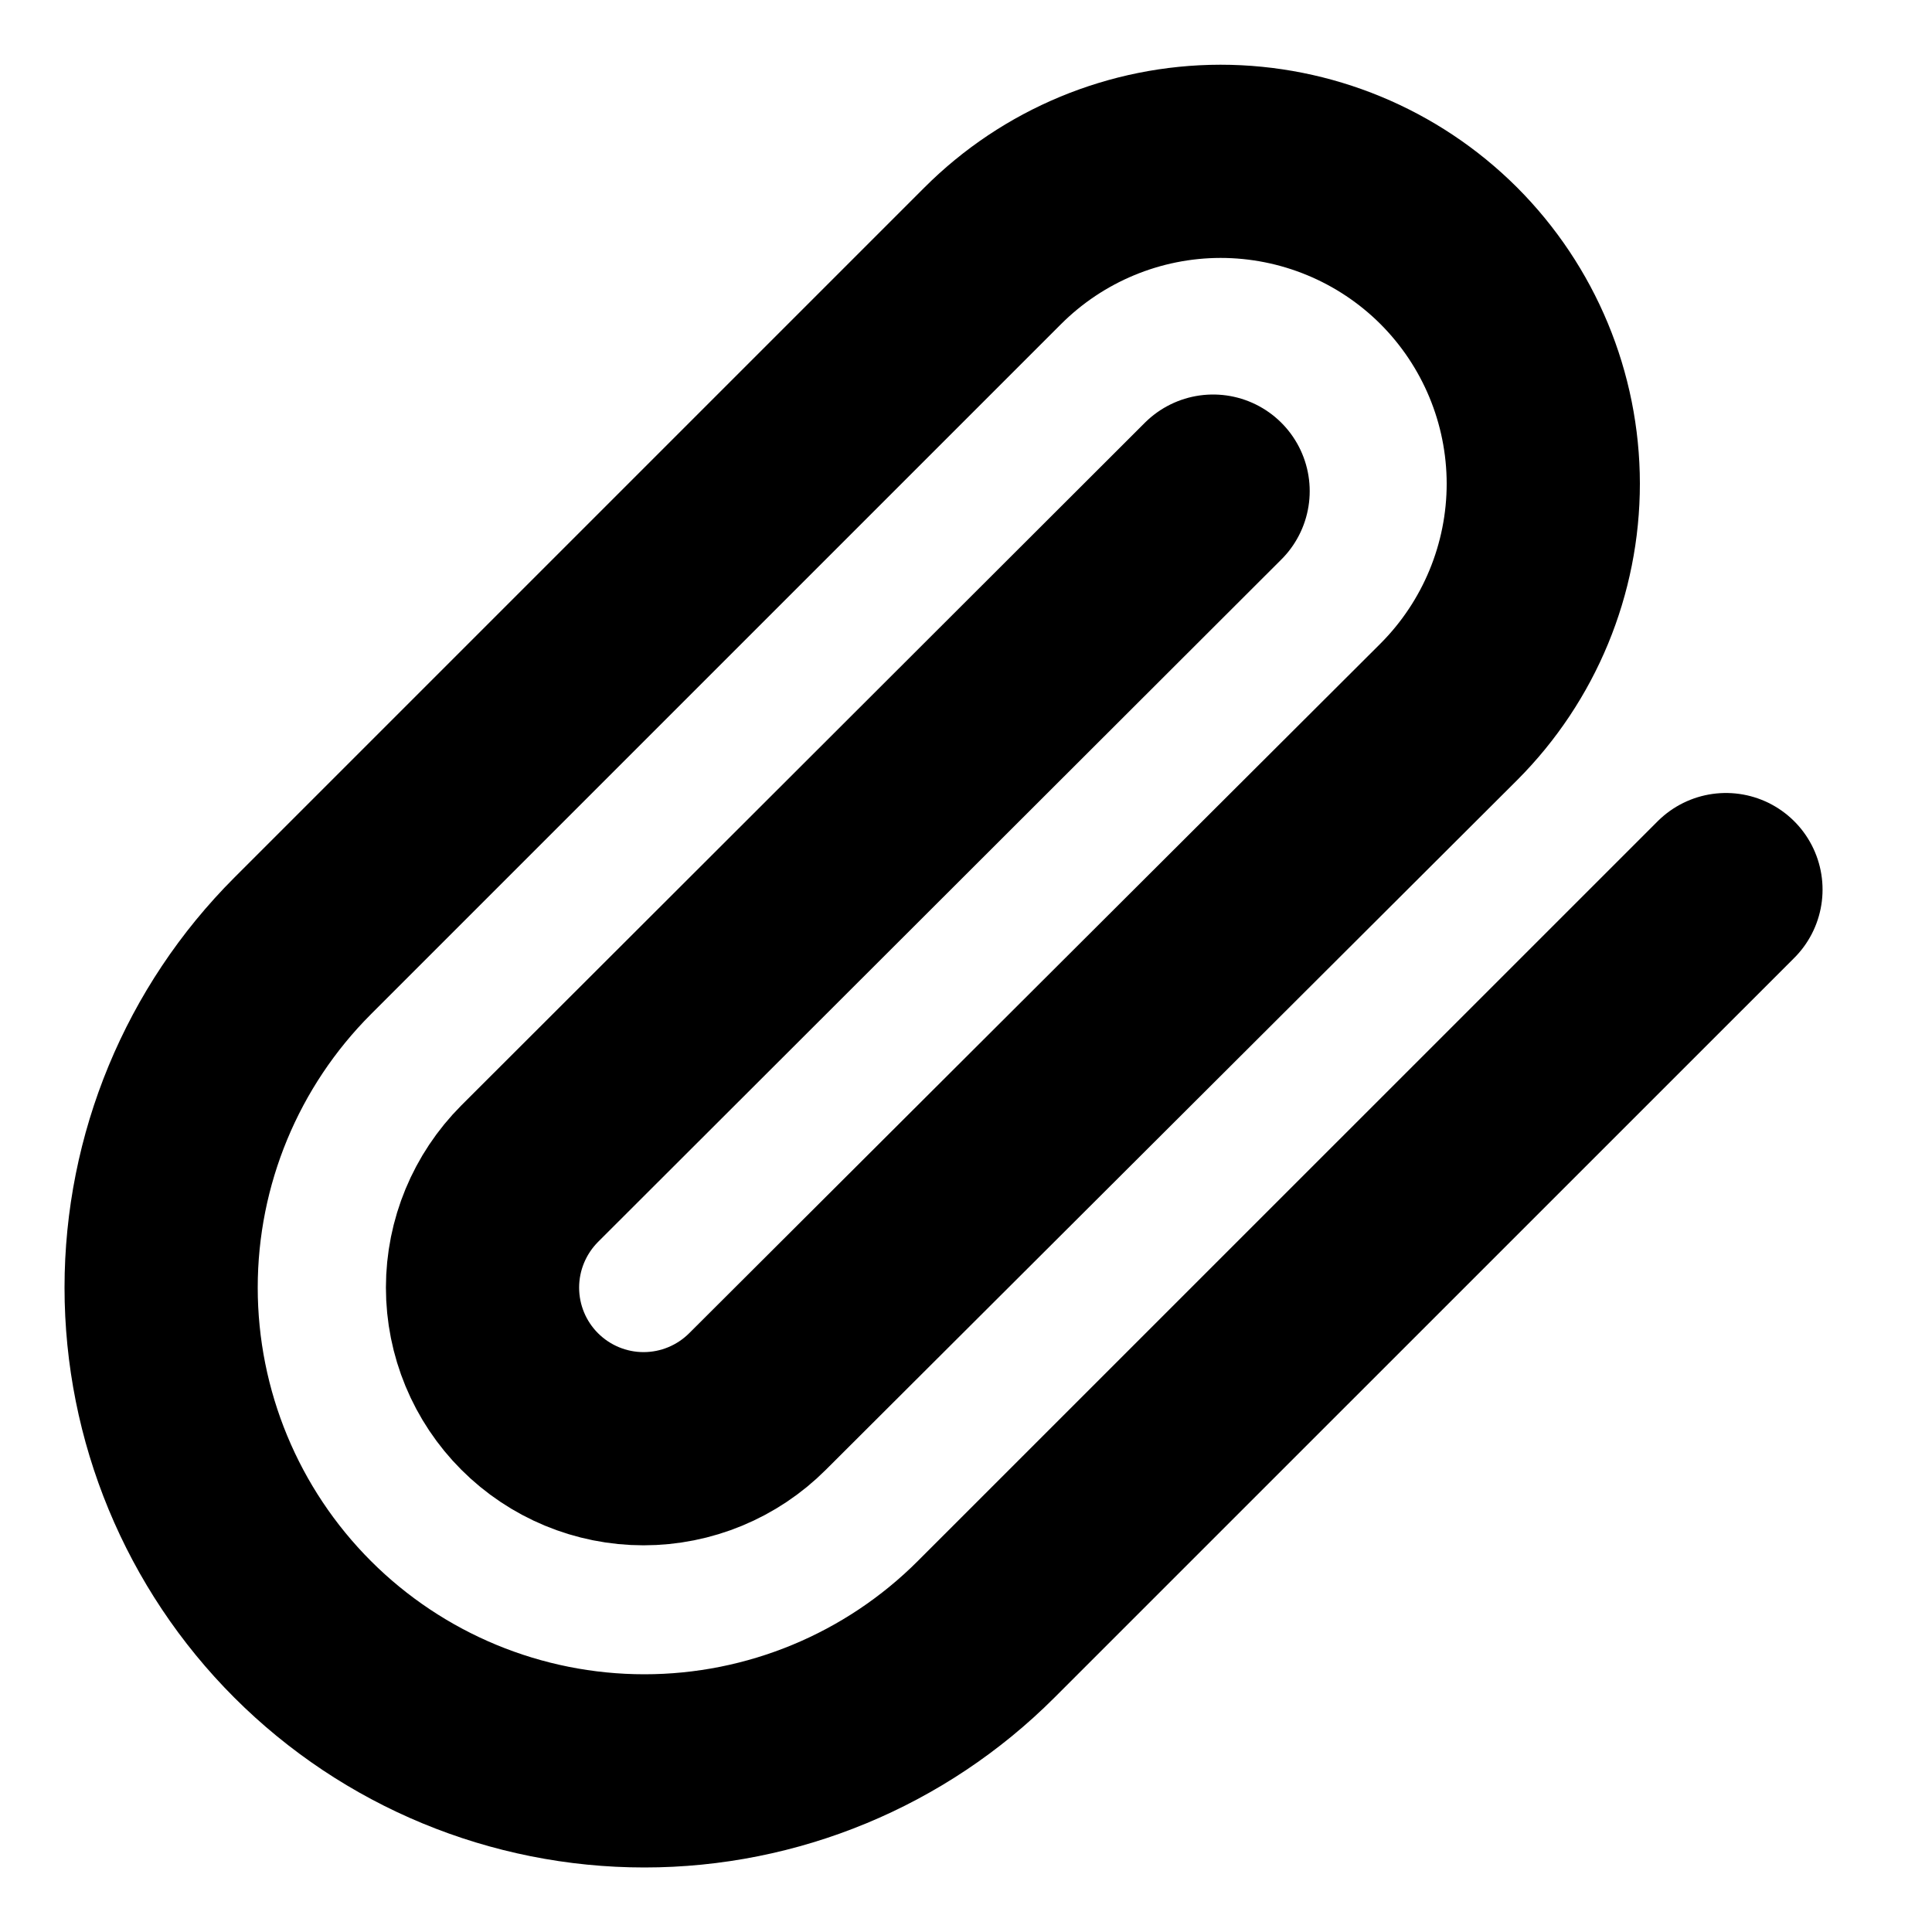
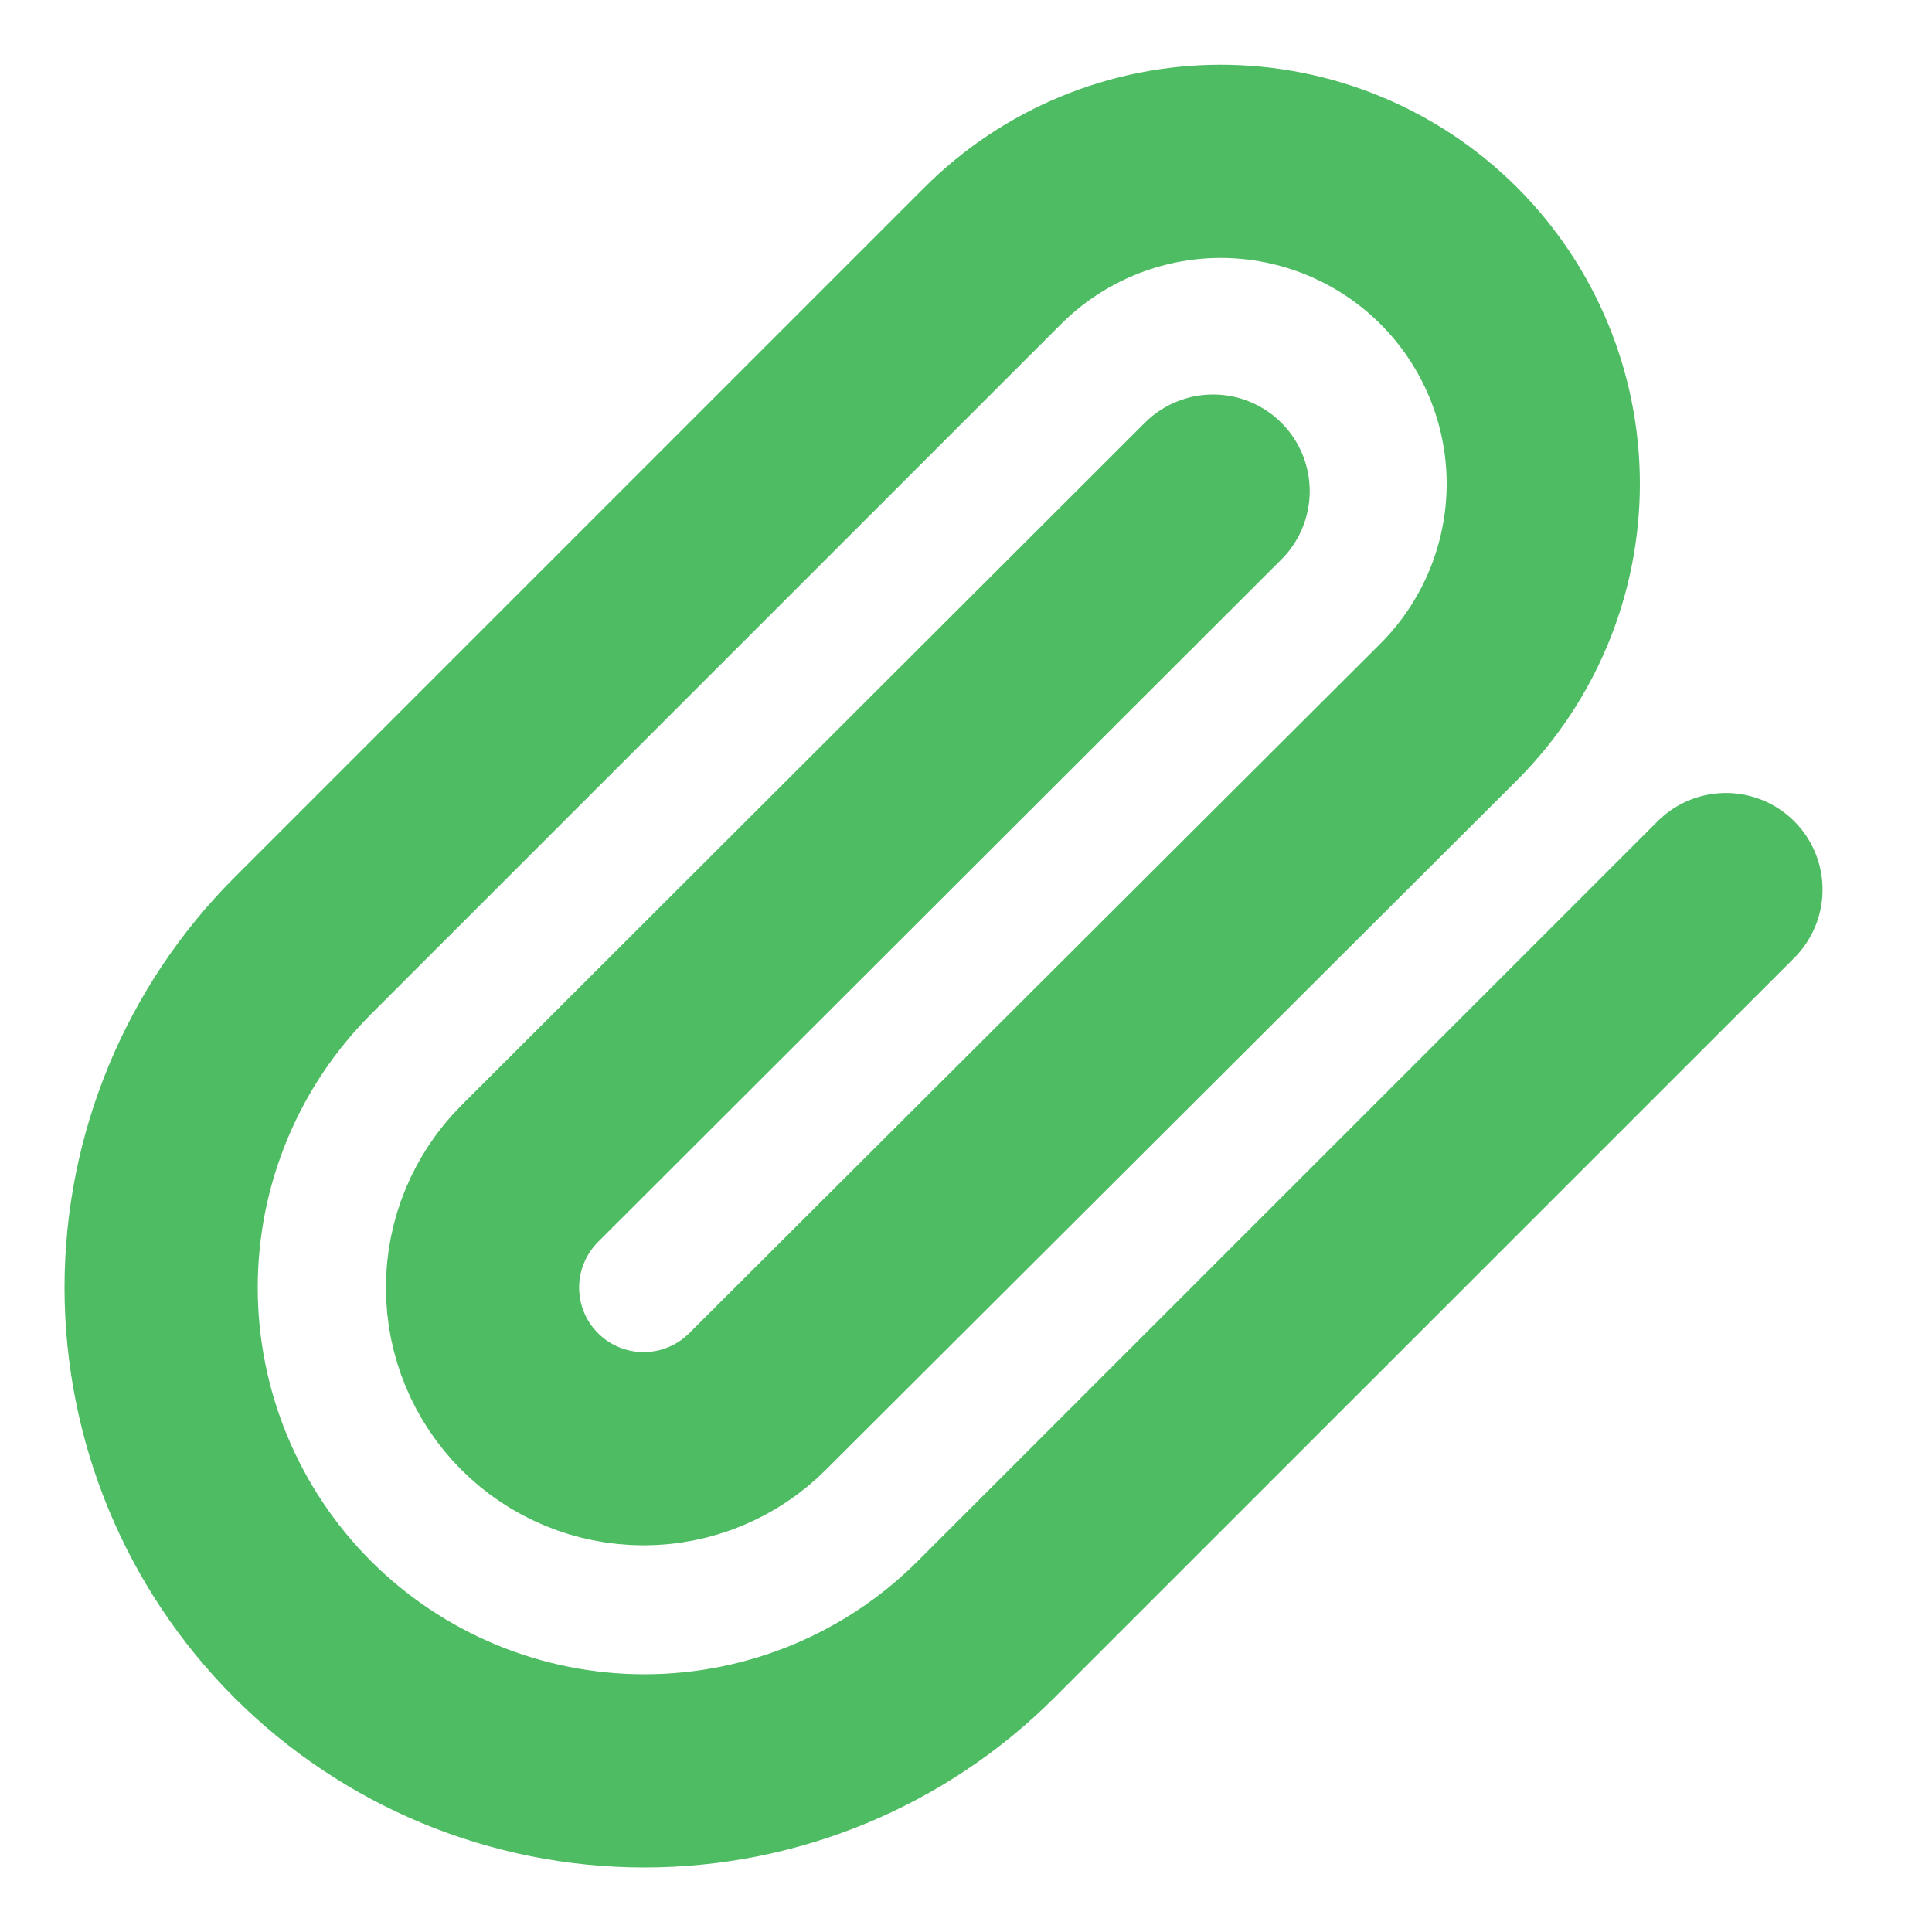
<svg xmlns="http://www.w3.org/2000/svg" width="20" height="20" viewBox="0 0 20 20" fill="none">
  <g id="icon/paperclip">
-     <path id="Vector" d="M17.867 9.209L10.208 16.867C9.27 17.805 7.998 18.332 6.671 18.332C5.344 18.332 4.071 17.805 3.133 16.867C2.195 15.929 1.668 14.656 1.668 13.329C1.668 12.003 2.195 10.73 3.133 9.792L10.275 2.65C10.9 2.024 11.749 1.671 12.634 1.67C13.52 1.67 14.369 2.021 14.996 2.646C15.622 3.272 15.975 4.12 15.976 5.006C15.976 5.891 15.625 6.74 15 7.367L7.842 14.508C7.529 14.821 7.105 14.997 6.662 14.997C6.22 14.997 5.796 14.821 5.483 14.508C5.171 14.196 4.995 13.772 4.995 13.329C4.995 12.887 5.171 12.463 5.483 12.15L12.558 5.084" stroke="black" stroke-width="2" stroke-linecap="round" stroke-linejoin="round" />
+     <path id="Vector" d="M17.867 9.209L10.208 16.867C9.27 17.805 7.998 18.332 6.671 18.332C5.344 18.332 4.071 17.805 3.133 16.867C2.195 15.929 1.668 14.656 1.668 13.329C1.668 12.003 2.195 10.73 3.133 9.792L10.275 2.65C10.9 2.024 11.749 1.671 12.634 1.67C13.52 1.67 14.369 2.021 14.996 2.646C15.622 3.272 15.975 4.12 15.976 5.006C15.976 5.891 15.625 6.74 15 7.367L7.842 14.508C7.529 14.821 7.105 14.997 6.662 14.997C6.22 14.997 5.796 14.821 5.483 14.508C5.171 14.196 4.995 13.772 4.995 13.329C4.995 12.887 5.171 12.463 5.483 12.15L12.558 5.084" stroke="#4EBC62" stroke-width="2" stroke-linecap="round" stroke-linejoin="round" />
  </g>
</svg>
